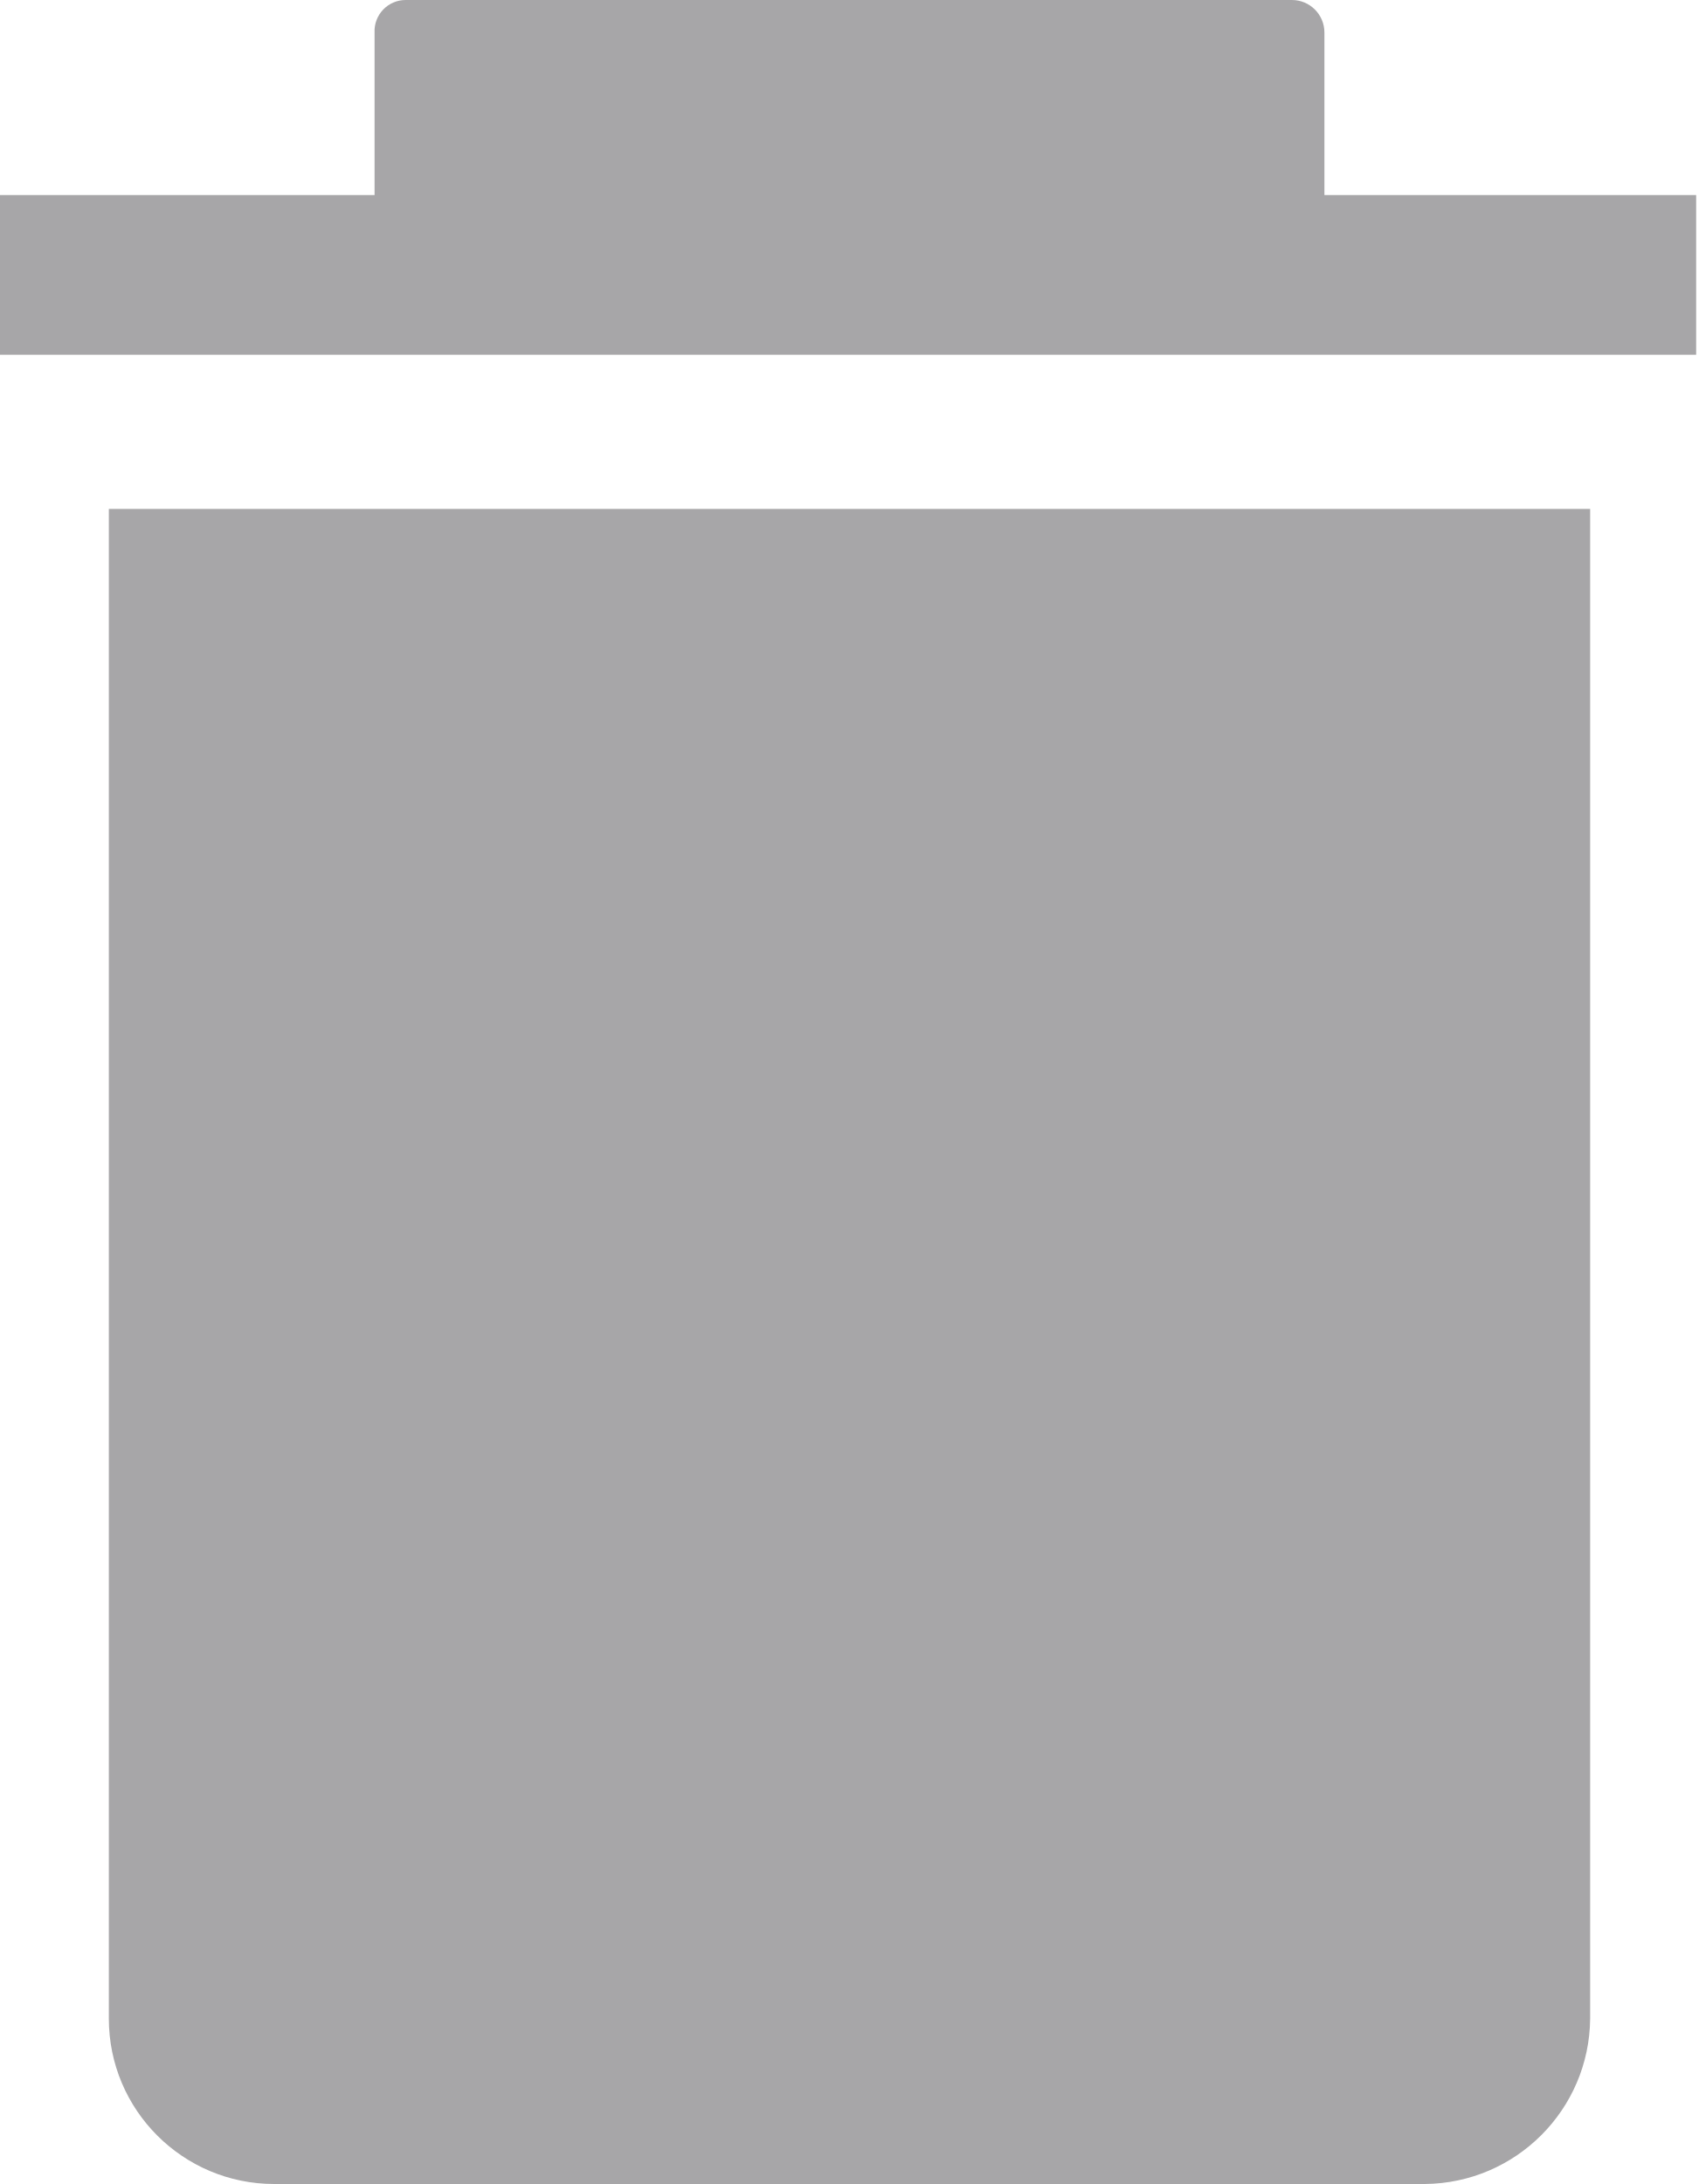
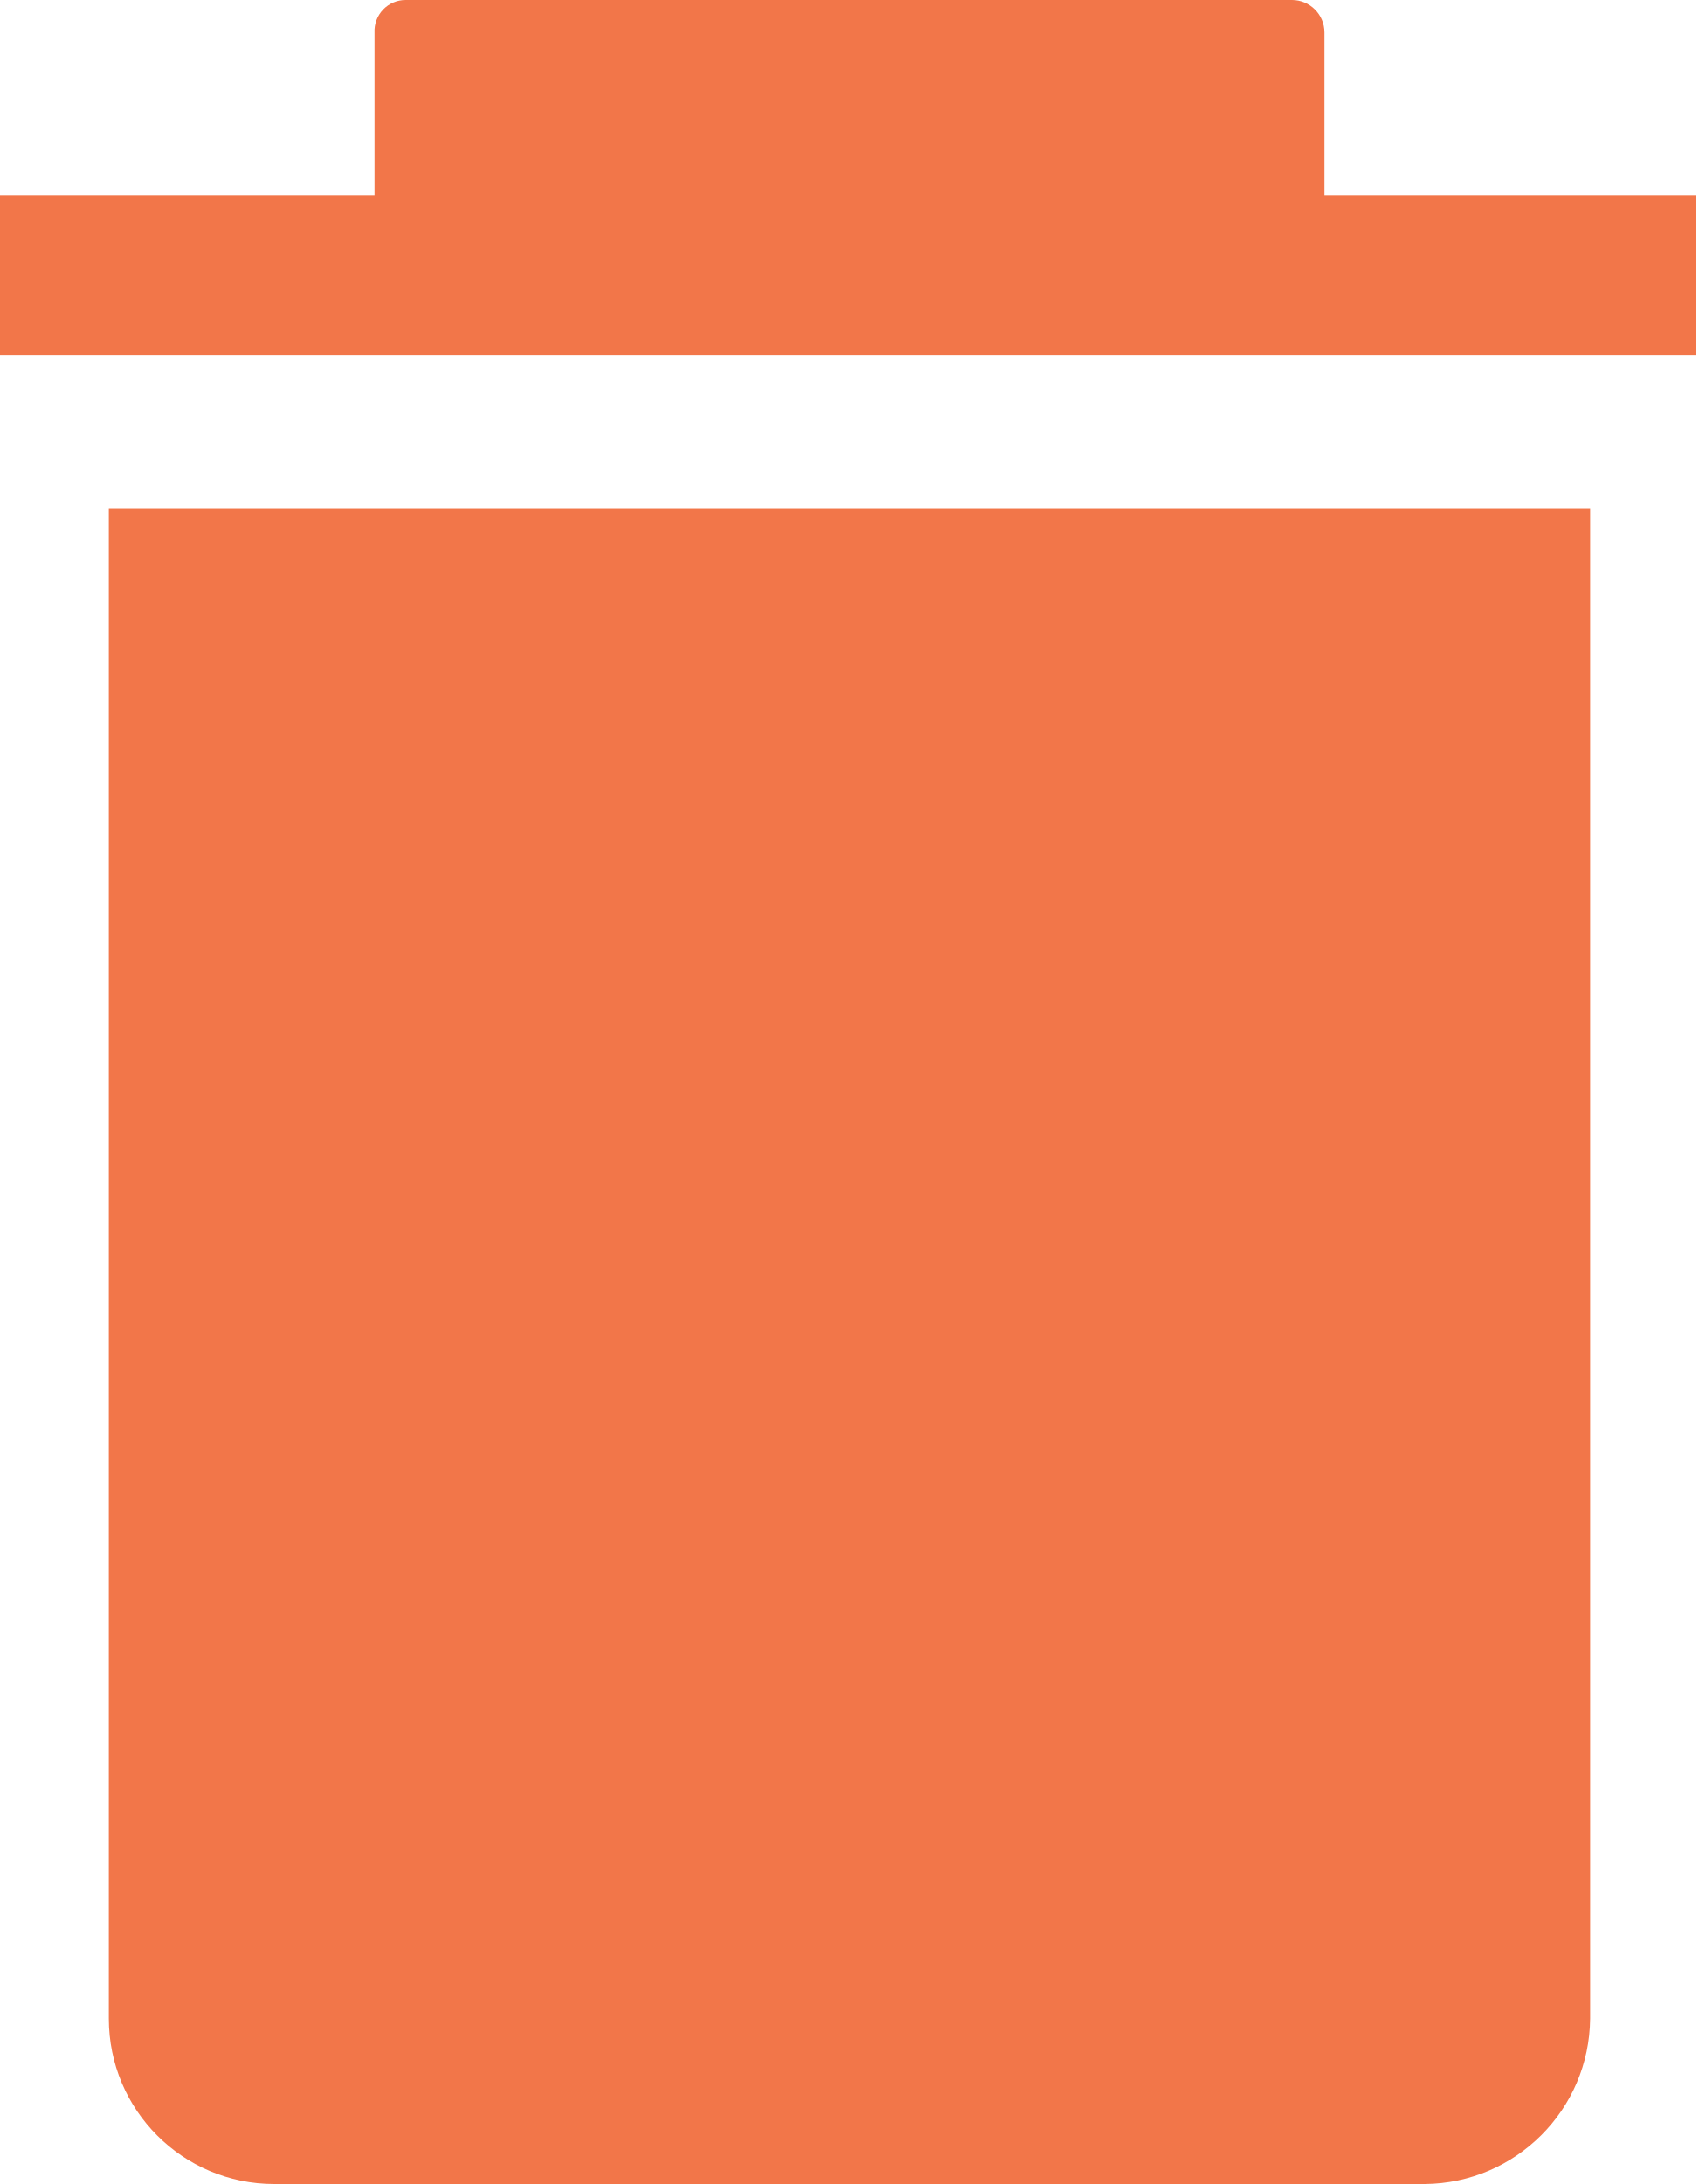
<svg xmlns="http://www.w3.org/2000/svg" id="Calque_1" data-name="Calque 1" viewBox="0 0 12.02 15.45">
  <defs>
-     <style>.cls-1{fill:#a7a6a8;}</style>
+     <style>.cls-1{fill:#F27649;}</style>
  </defs>
  <path class="cls-1" d="M.77,14.28a1.17,1.17,0,0,0,1.17,1.17h8.14a1.18,1.18,0,0,0,1.17-1.17V3.6H.77Zm8.6-12.9V.23A.23.23,0,0,0,9.14,0H2.87a.22.22,0,0,0-.22.23V1.38H0V2.51H12V1.38Z" />
</svg>
